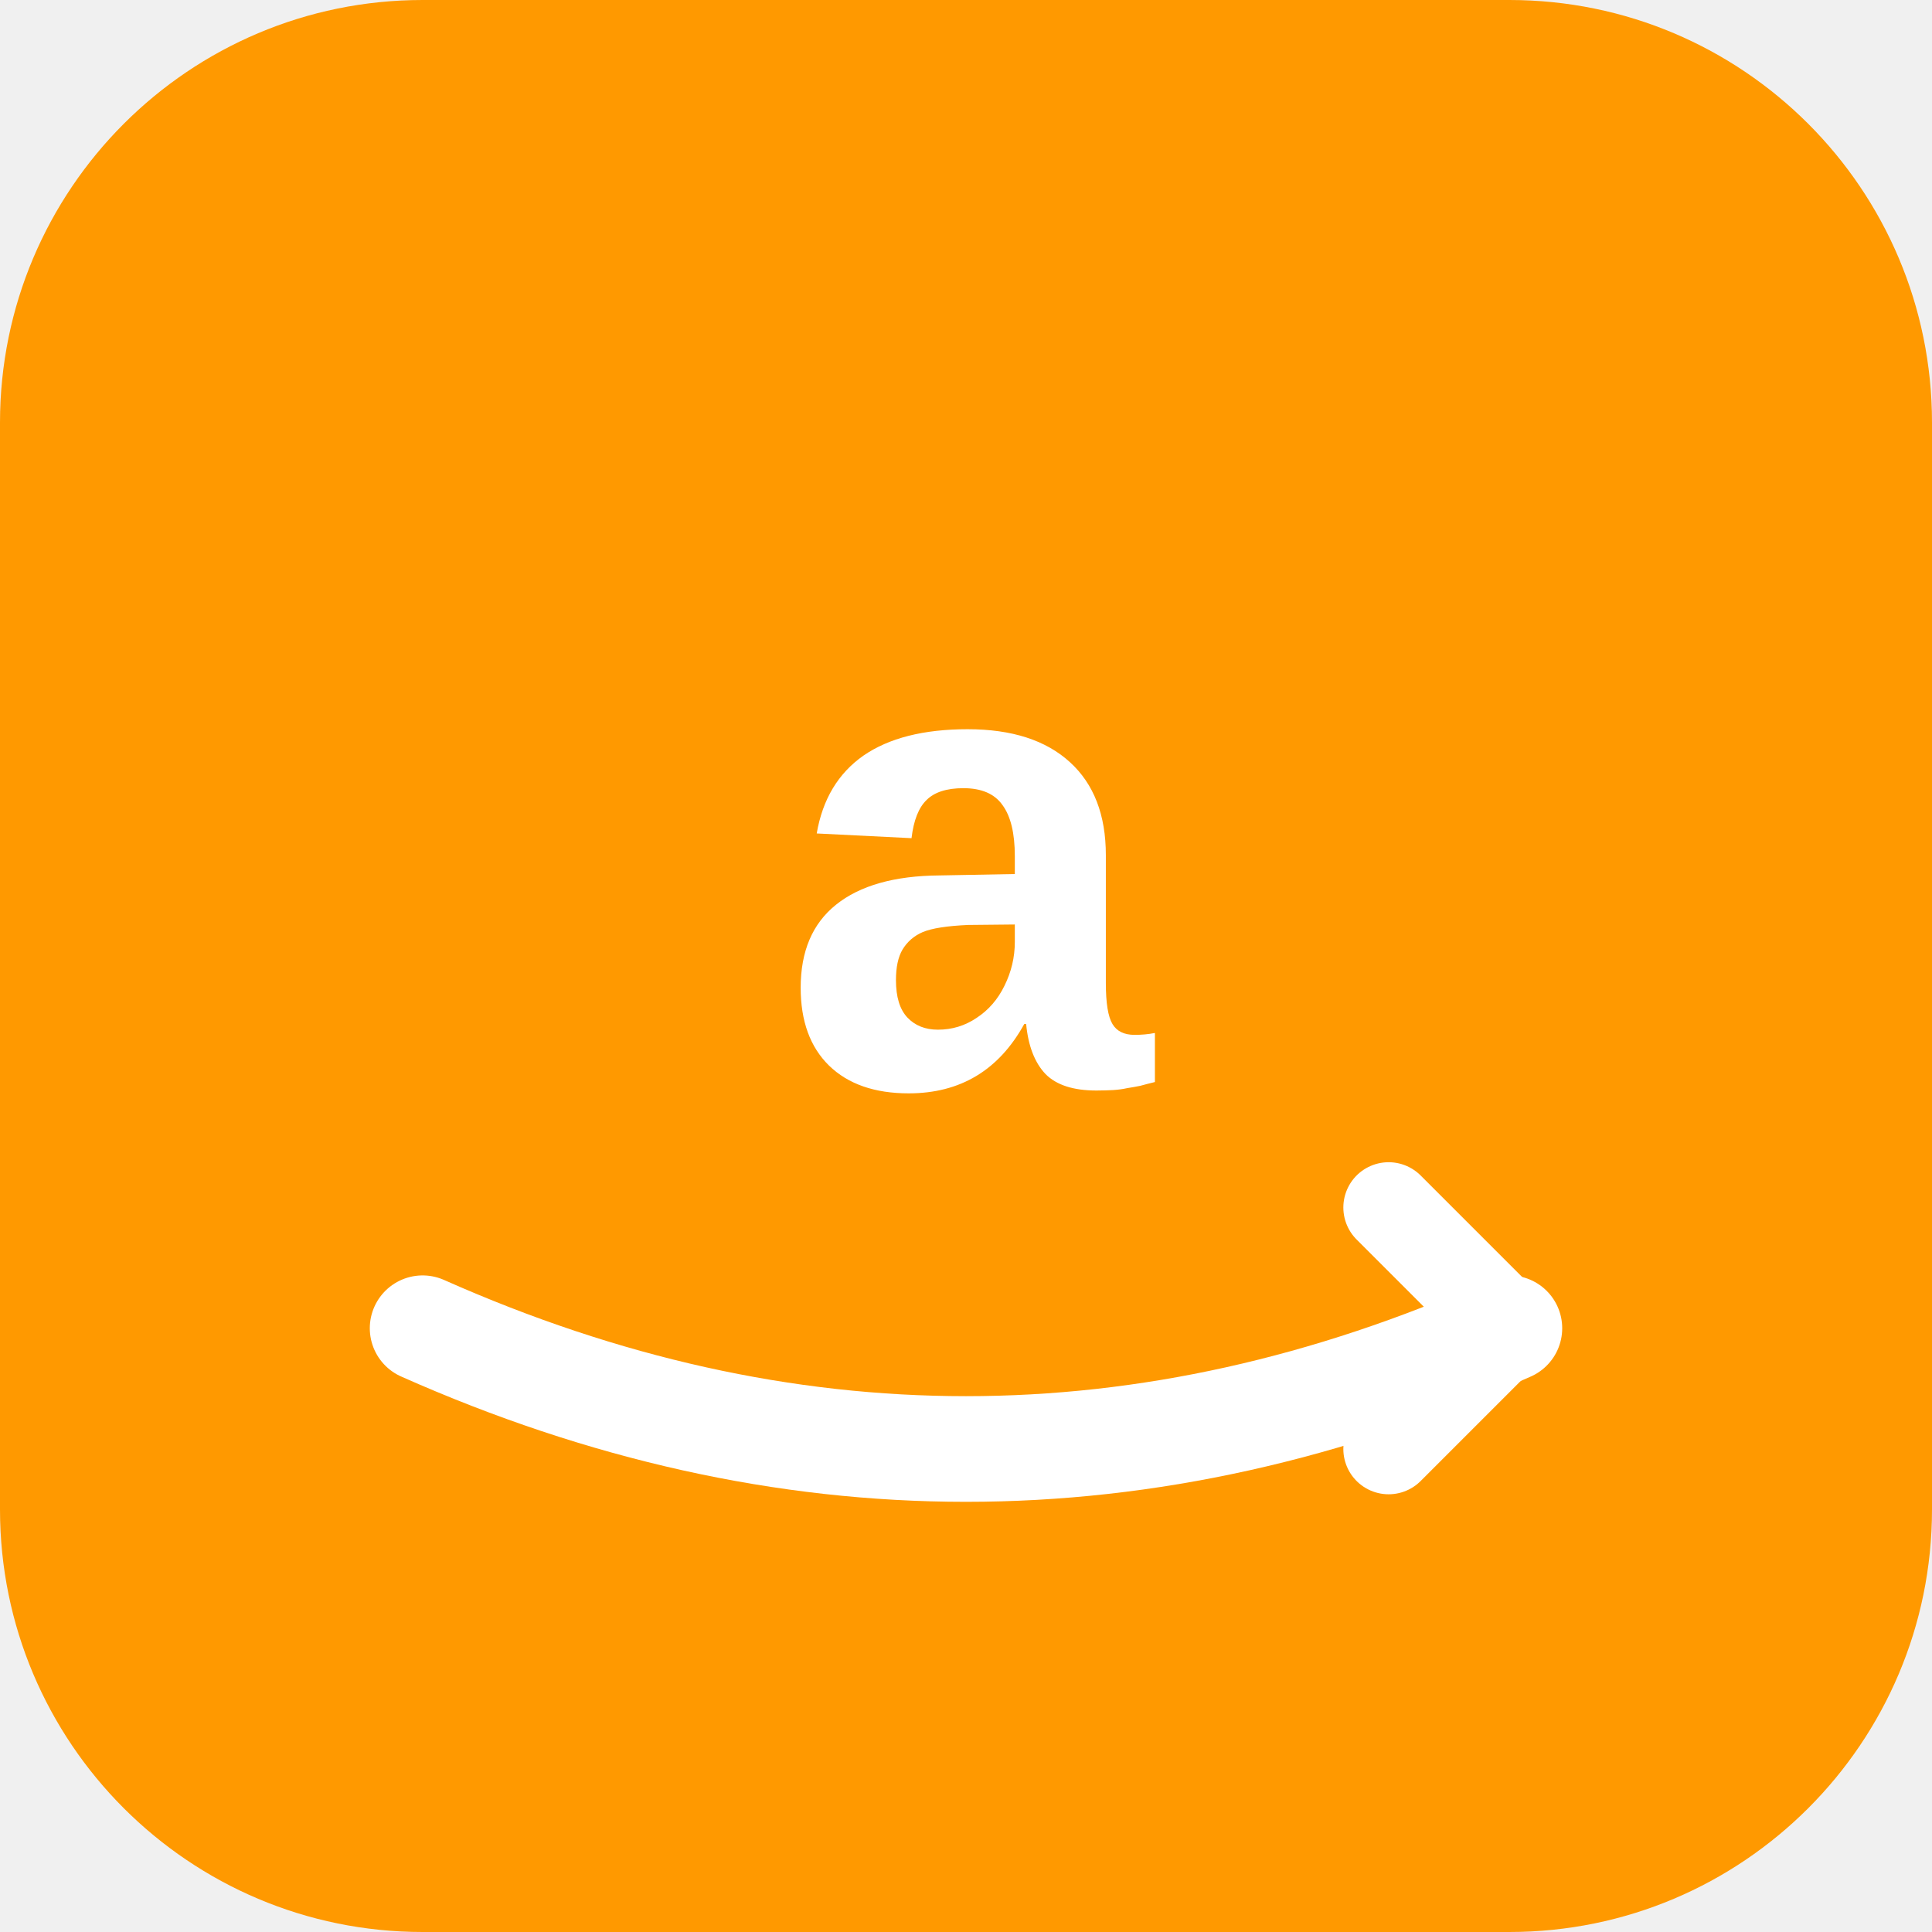
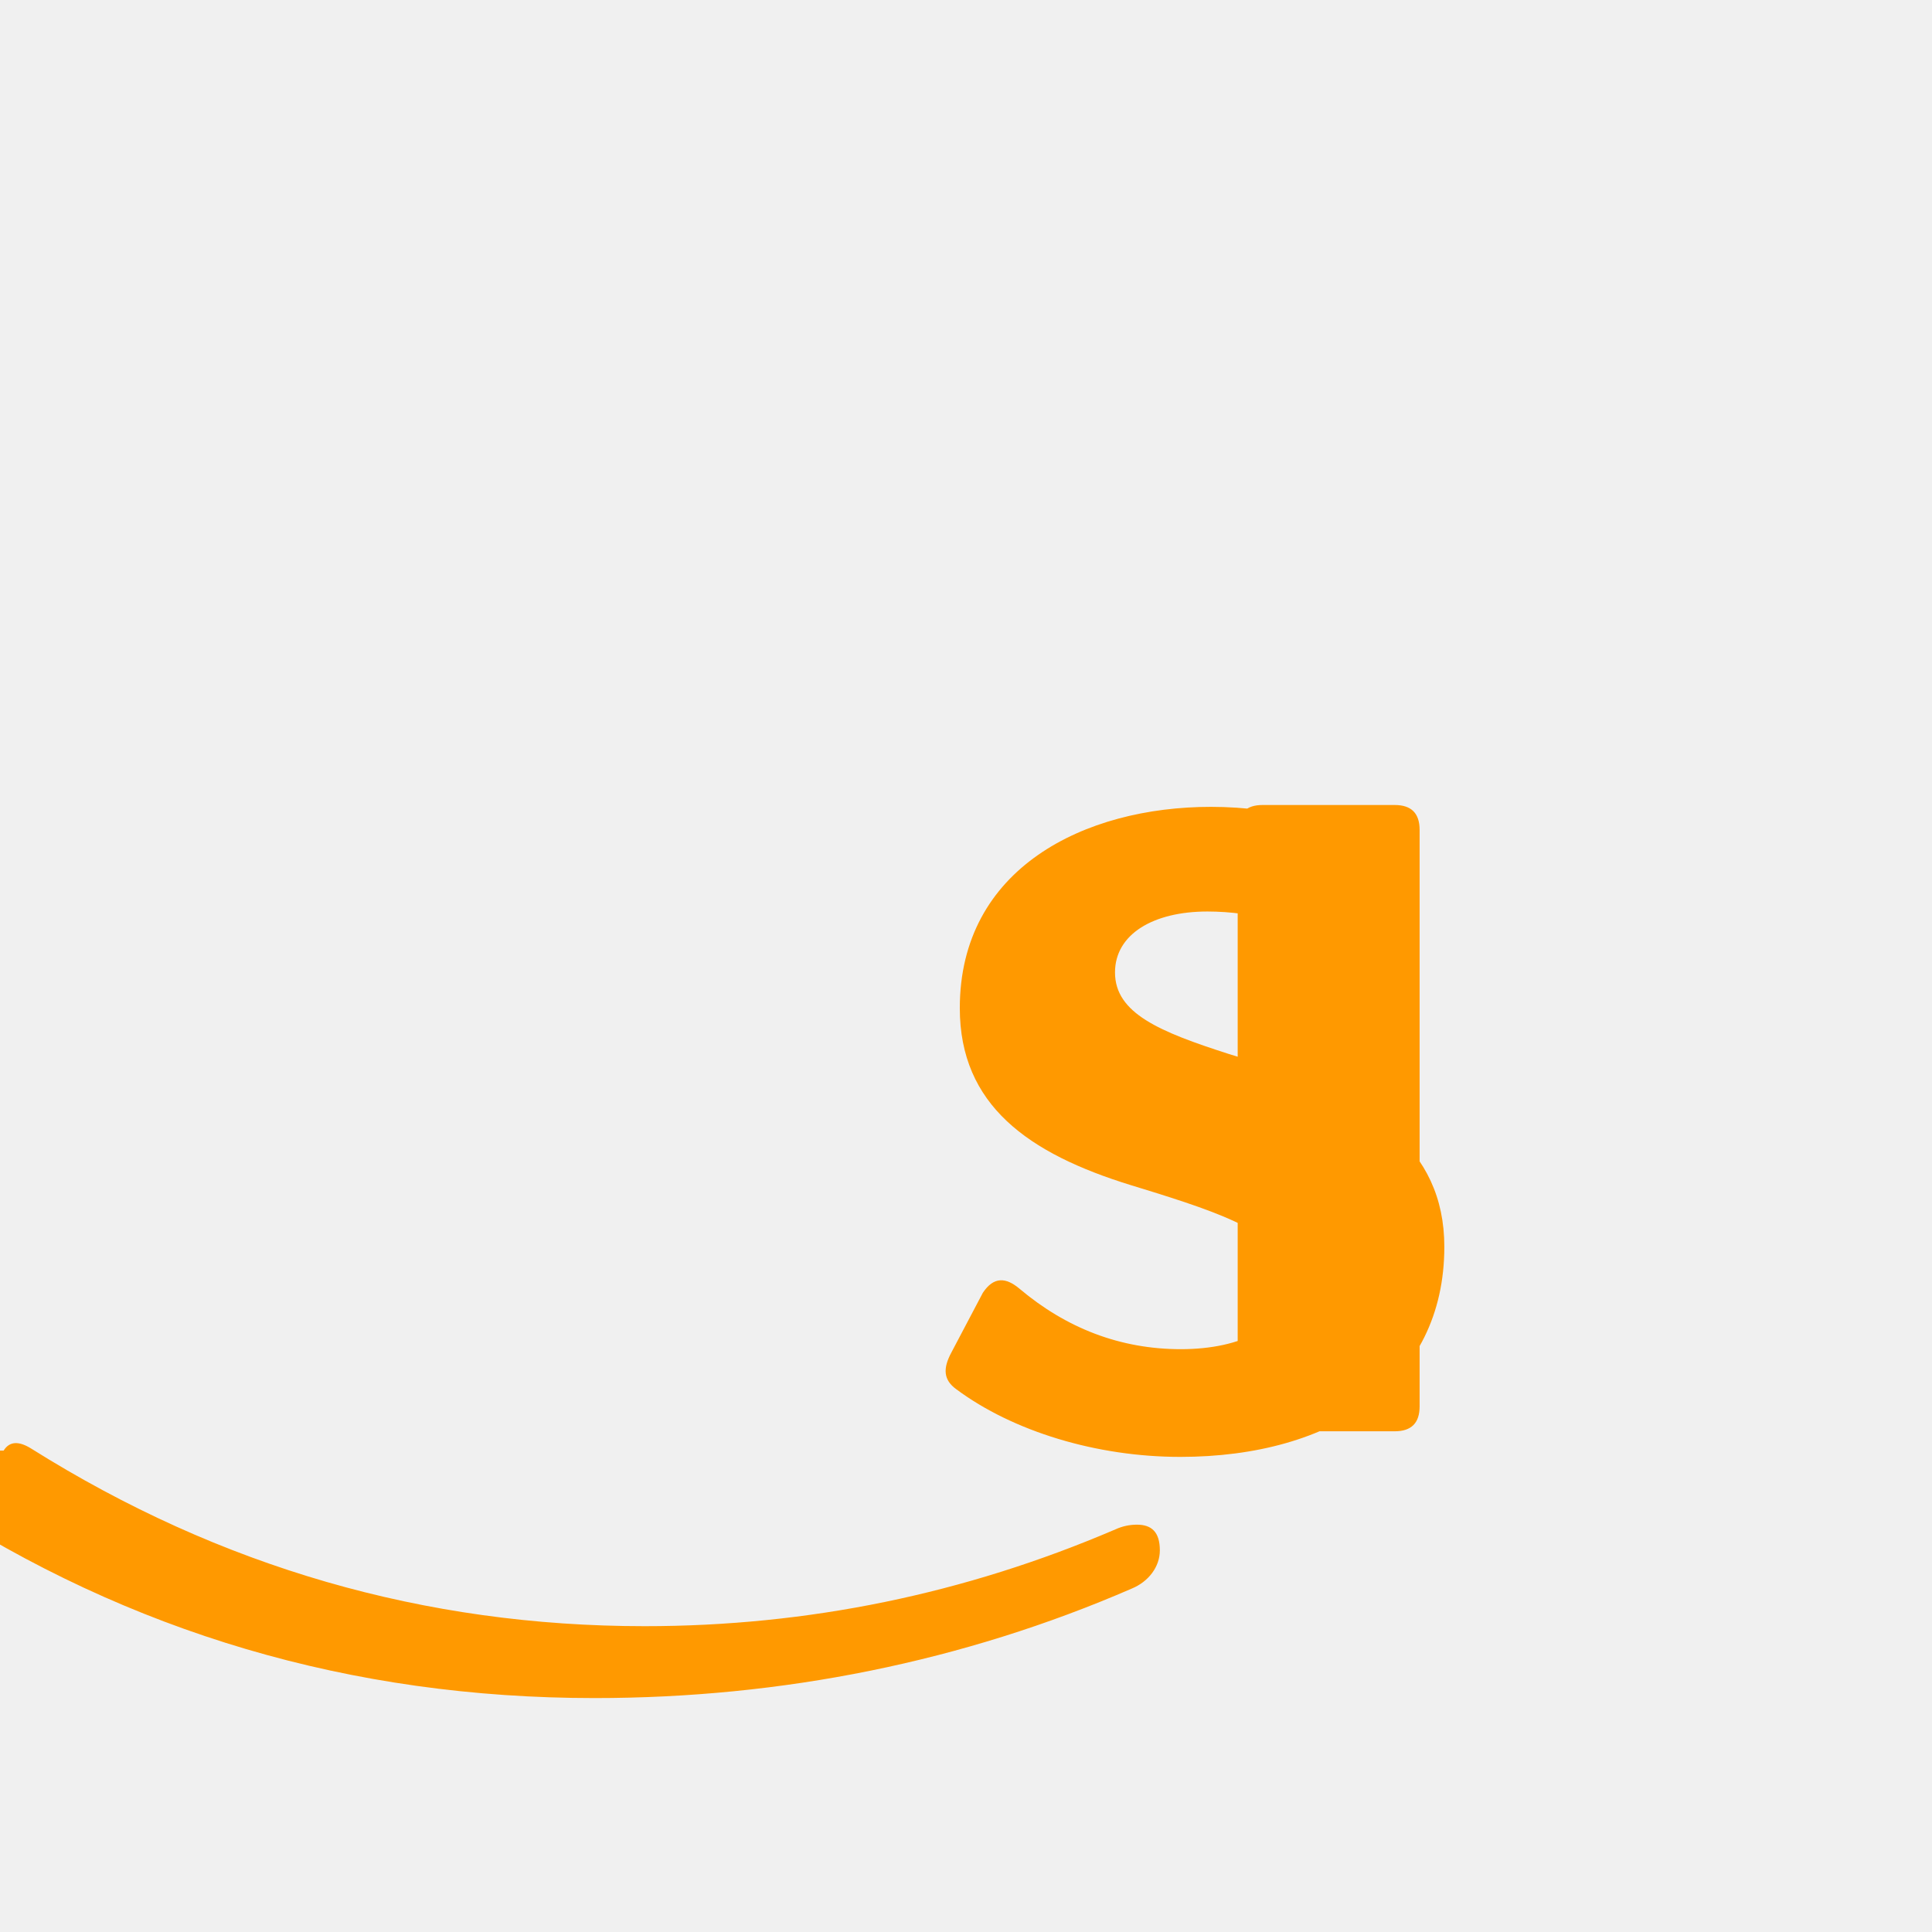
- <svg xmlns="http://www.w3.org/2000/svg" viewBox="0 0 64 64">
-   <rect width="64" height="64" rx="14" fill="#FF9900" />
-   <g transform="translate(10, 16)" fill="#fff">
-     <text x="22" y="20" text-anchor="middle" font-family="Arial,sans-serif" font-weight="800" font-size="22" fill="#fff">a</text>
-     <path d="M4 28 Q22 36 40 28" stroke="#fff" stroke-width="3.5" fill="none" stroke-linecap="round" />
-     <path d="M36 24 L40 28 L36 32" stroke="#fff" stroke-width="3" fill="none" stroke-linecap="round" stroke-linejoin="round" />
-   </g>
+ <svg xmlns="http://www.w3.org/2000/svg" fill="#FF9900" role="img" viewBox="0 0 24 24">
+   <path d="M.045 18.02c.072-.116.187-.124.348-.022 2.344 1.47 4.882 2.203 7.615 2.203 2.026 0 3.976-.4 5.849-1.203a.636.636 0 0 1 .267-.058c.182 0 .284.092.284.319 0 .207-.143.39-.349.475-2.089.907-4.345 1.36-6.674 1.36-3.02 0-5.773-.812-8.255-2.436-.147-.097-.2-.204-.085-.638zm12.164-1.96c.136-.205.288-.193.457-.05.581.489 1.249.75 2.003.75.75 0 1.338-.283 1.338-.825 0-.534-.595-.788-1.665-1.122l-.292-.09c-1.277-.393-2.127-.996-2.127-2.2 0-1.735 1.545-2.5 3.12-2.5.85 0 1.702.229 2.339.634.165.107.194.256.08.46l-.36.564c-.14.215-.291.202-.462.092a3.235 3.235 0 0 0-1.641-.45c-.673 0-1.148.282-1.148.757 0 .508.555.737 1.414 1.013l.332.102c1.4.437 2.345 1.058 2.345 2.293 0 1.69-1.393 2.61-3.28 2.61-1.042 0-2.08-.318-2.782-.84-.159-.115-.171-.255-.06-.46zM15.685 10h1.64c.207 0 .31.102.31.31v7.16c0 .208-.103.31-.31.31h-1.64c-.207 0-.31-.102-.31-.31v-7.16c0-.208.103-.31.31-.31z" />
</svg>
